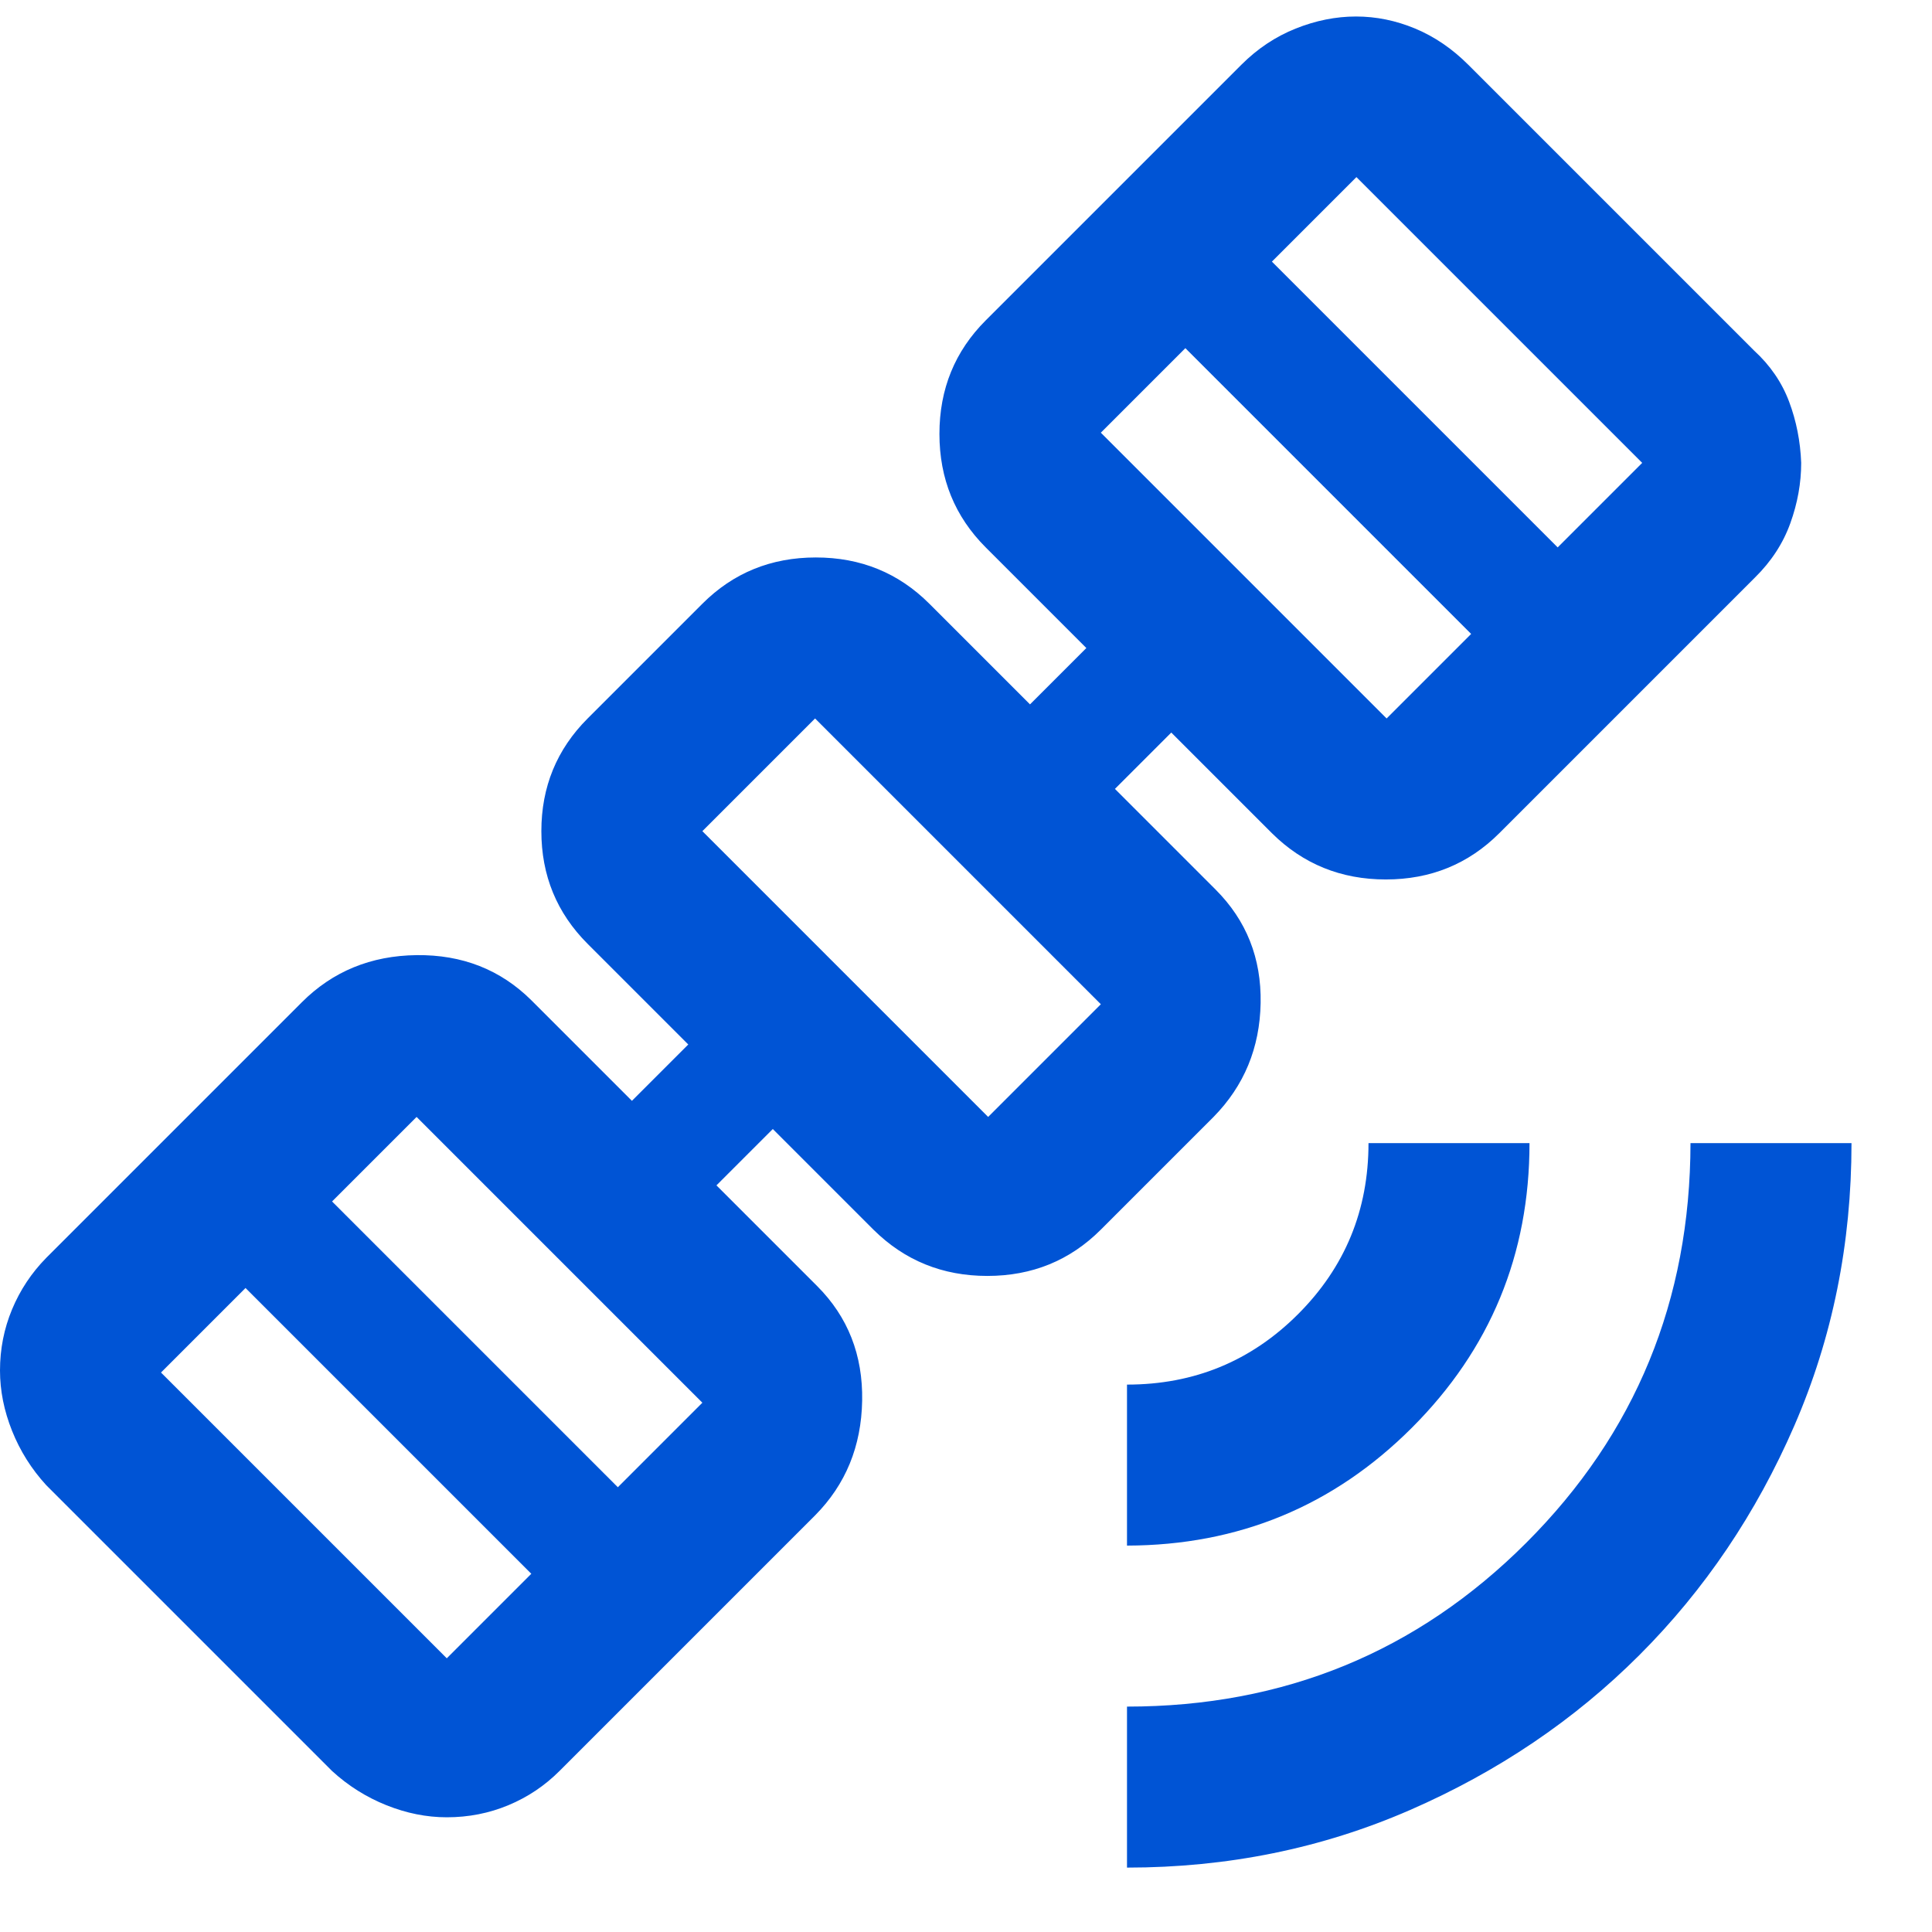
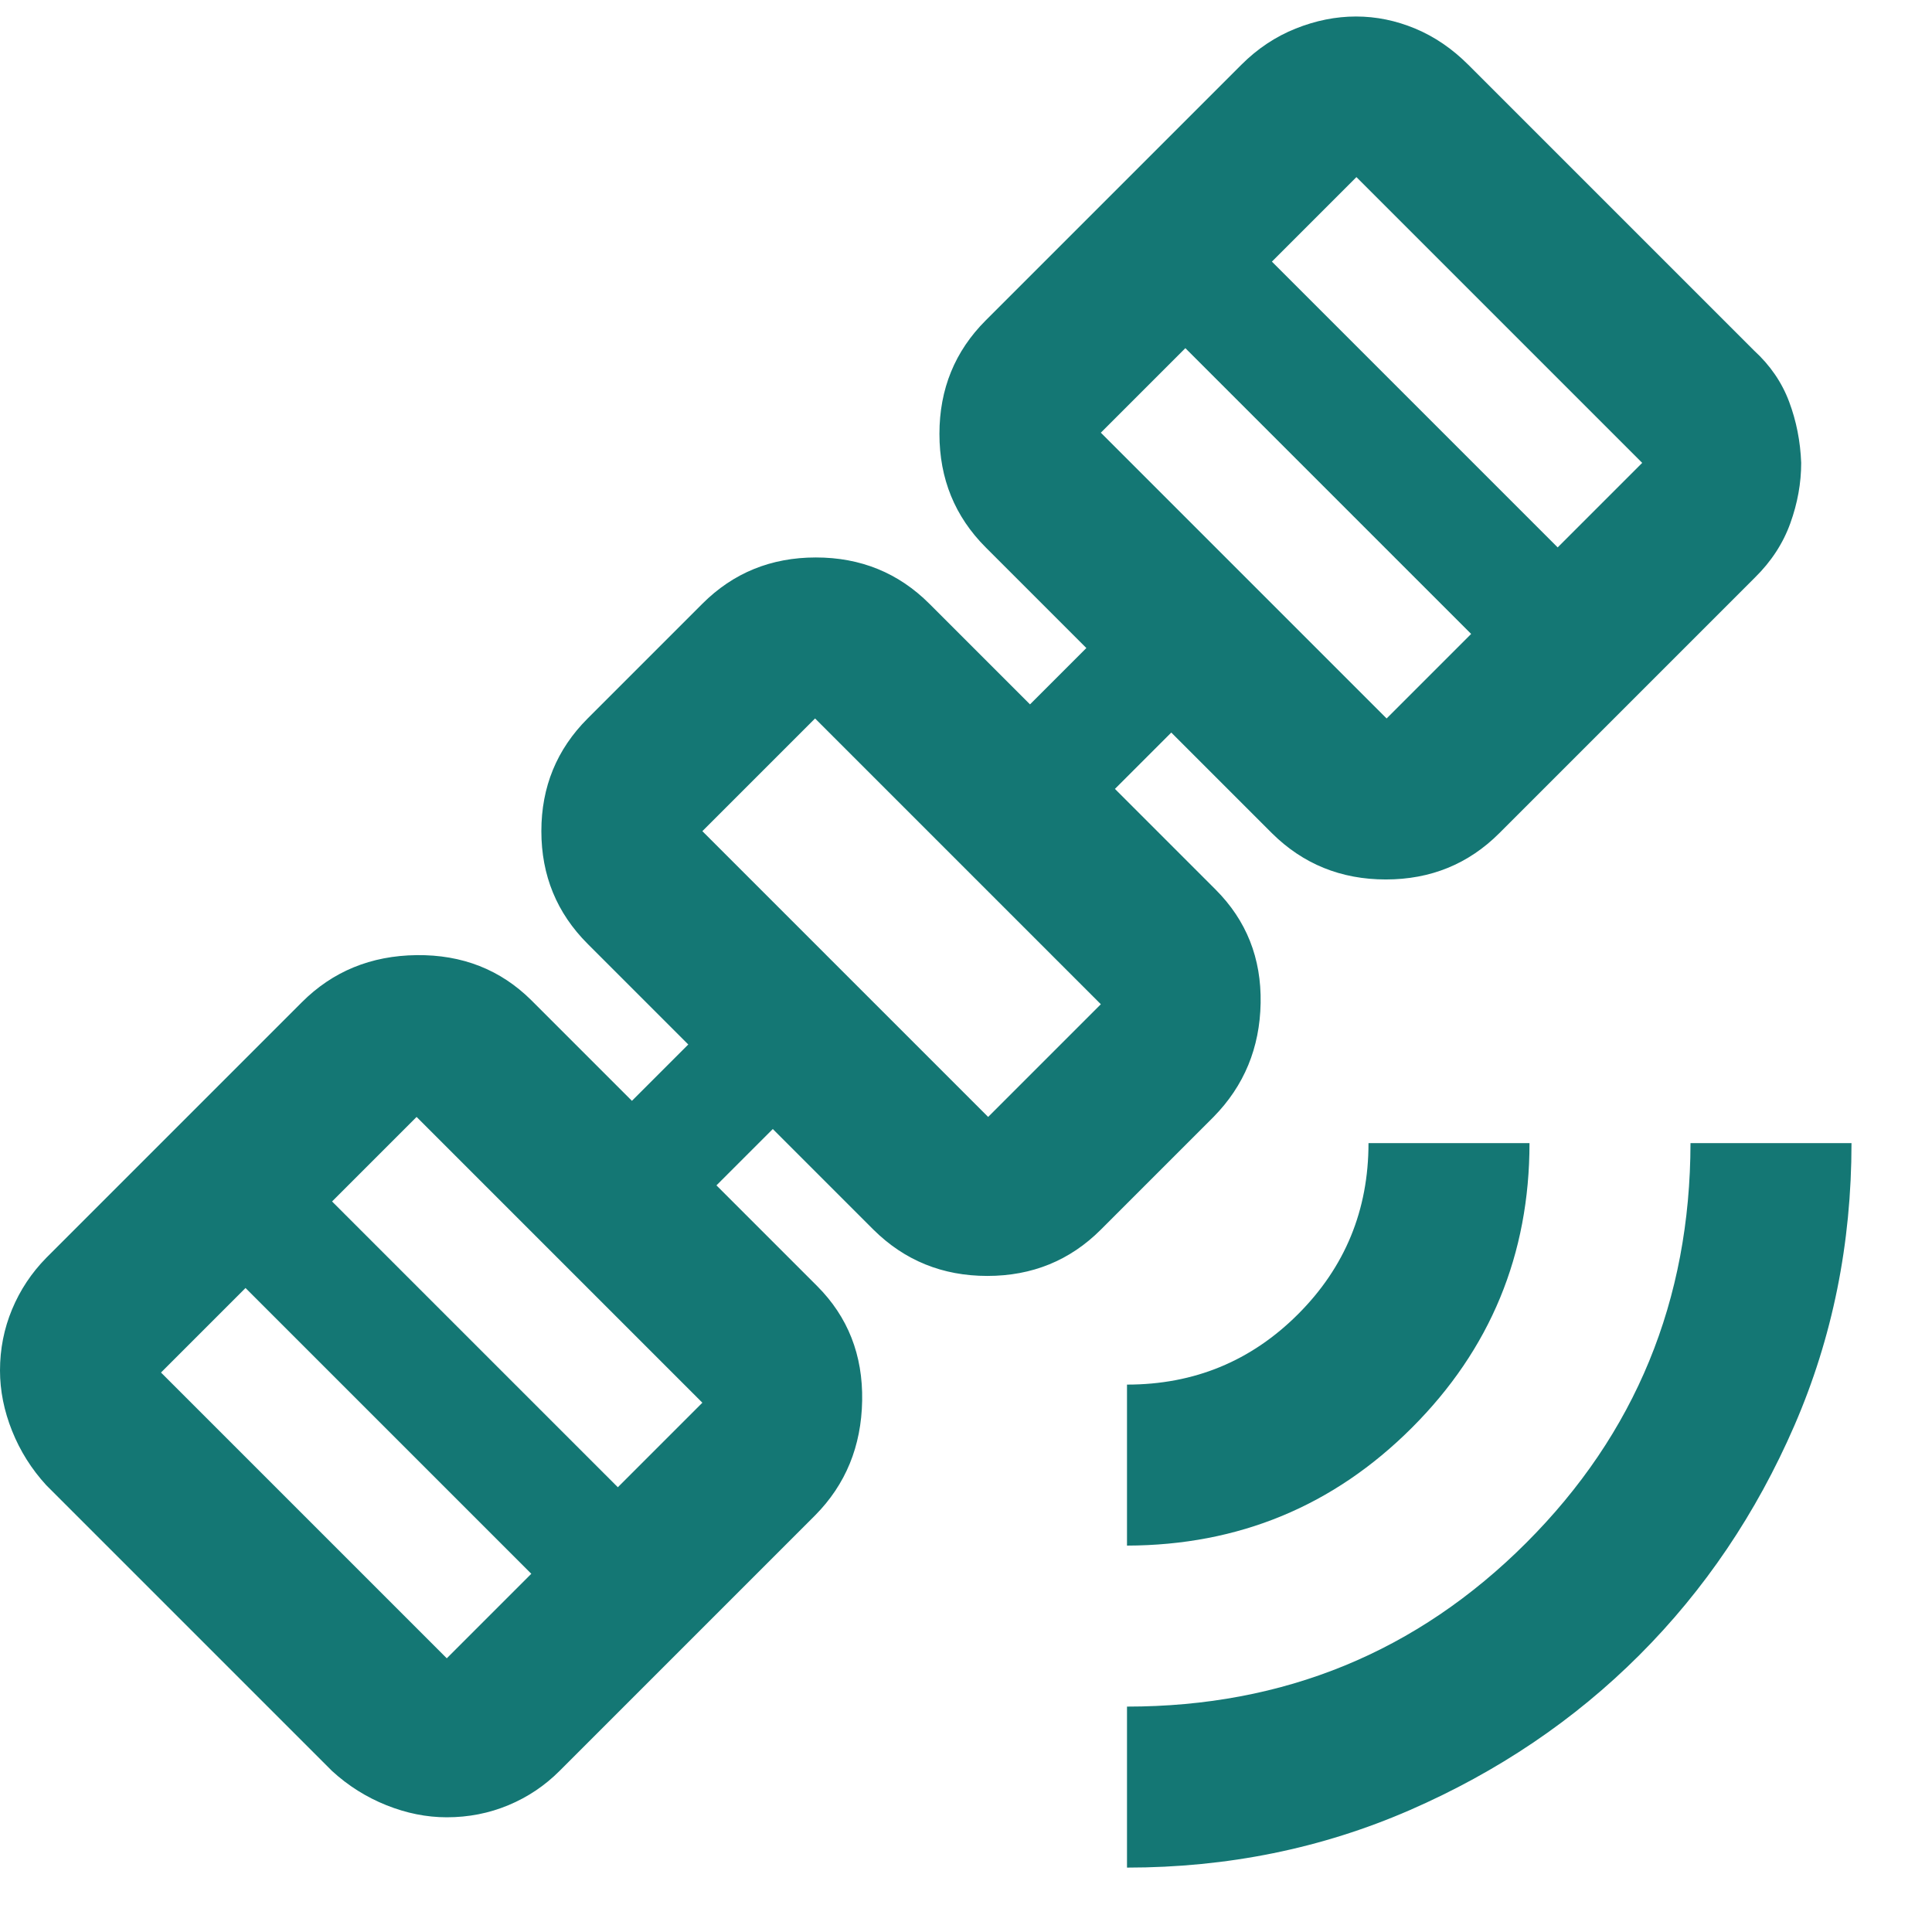
<svg xmlns="http://www.w3.org/2000/svg" viewBox="0 0 48 48">
  <defs>
    <linearGradient id="tone-a" x1="0" y1="0" x2="48" y2="48" gradientUnits="userSpaceOnUse">
-       <stop offset="0" stop-color="#0054D5" />
-       <stop offset="1" stop-color="#0054D5" />
+       <stop offset="0" stop-color="#147774" />
+       <stop offset="1" stop-color="#147774" />
    </linearGradient>
  </defs>
  <path d="M 28,46.4 l 0,-4 q 5.85,0 9.92,-4.07 T 42,28.4 l 4,0 q 0,3.75 -1.42,7.02 t -3.85,5.7 q -2.42,2.42 -5.7,3.85 T 28,46.4 Z m 0,-8 l 0,-4 q 2.5,0 4.25,-1.75 t 1.75,-4.25 l 4,0 q 0,4.15 -2.92,7.07 T 28,38.4 Z M 11.1,45.15 q -0.75,0 -1.5,-0.3 t -1.35,-0.85 L 1.15,36.9 q -0.55,-0.6 -0.85,-1.35 t -0.3,-1.5 q 0,-0.8 0.3,-1.52 T 1.15,31.25 l 6.35,-6.35 q 1.15,-1.15 2.85,-1.17 t 2.85,1.12 l 2.5,2.5 l 1.4,-1.4 l -2.5,-2.5 q -1.15,-1.15 -1.15,-2.8 t 1.15,-2.8 l 2.85,-2.85 q 1.15,-1.15 2.82,-1.15 t 2.82,1.15 l 2.5,2.5 l 1.4,-1.4 l -2.5,-2.5 q -1.15,-1.15 -1.15,-2.82 t 1.15,-2.82 l 6.35,-6.35 q 0.6,-0.6 1.35,-0.9 t 1.5,-0.3 q 0.75,0 1.47,0.3 t 1.32,0.9 l 7.1,7.1 q 0.6,0.55 0.87,1.27 T 44.75,11.5 q 0,0.75 -0.27,1.5 T 43.6,14.35 L 37.25,20.7 q -1.15,1.15 -2.82,1.15 T 31.6,20.7 l -2.5,-2.5 l -1.4,1.4 l 2.5,2.5 q 1.15,1.15 1.12,2.82 T 30.15,27.75 l -2.8,2.8 q -1.15,1.15 -2.82,1.15 T 21.7,30.55 l -2.5,-2.5 l -1.4,1.4 l 2.5,2.5 q 1.15,1.15 1.12,2.85 T 20.25,37.65 L 13.9,44 q -0.55,0.55 -1.27,0.85 T 11.1,45.15 Z m 0,-3.95 l 2.1,-2.1 l -7.1,-7.1 l -2.1,2.1 l 7.1,7.1 Z m 4.25,-4.25 l 2.1,-2.1 l -7.1,-7.1 l -2.1,2.1 l 7.1,7.1 Z m 9.2,-9.2 l 2.8,-2.8 l -7.1,-7.1 l -2.8,2.8 l 7.1,7.1 Z m 9.9,-9.9 l 2.1,-2.1 l -7.1,-7.1 l -2.1,2.1 l 7.1,7.1 Z m 4.25,-4.25 l 2.1,-2.1 l -7.1,-7.1 l -2.1,2.1 l 7.1,7.1 Z M 22.4,22.8 Z" fill="url(#tone-a)" />
</svg>
